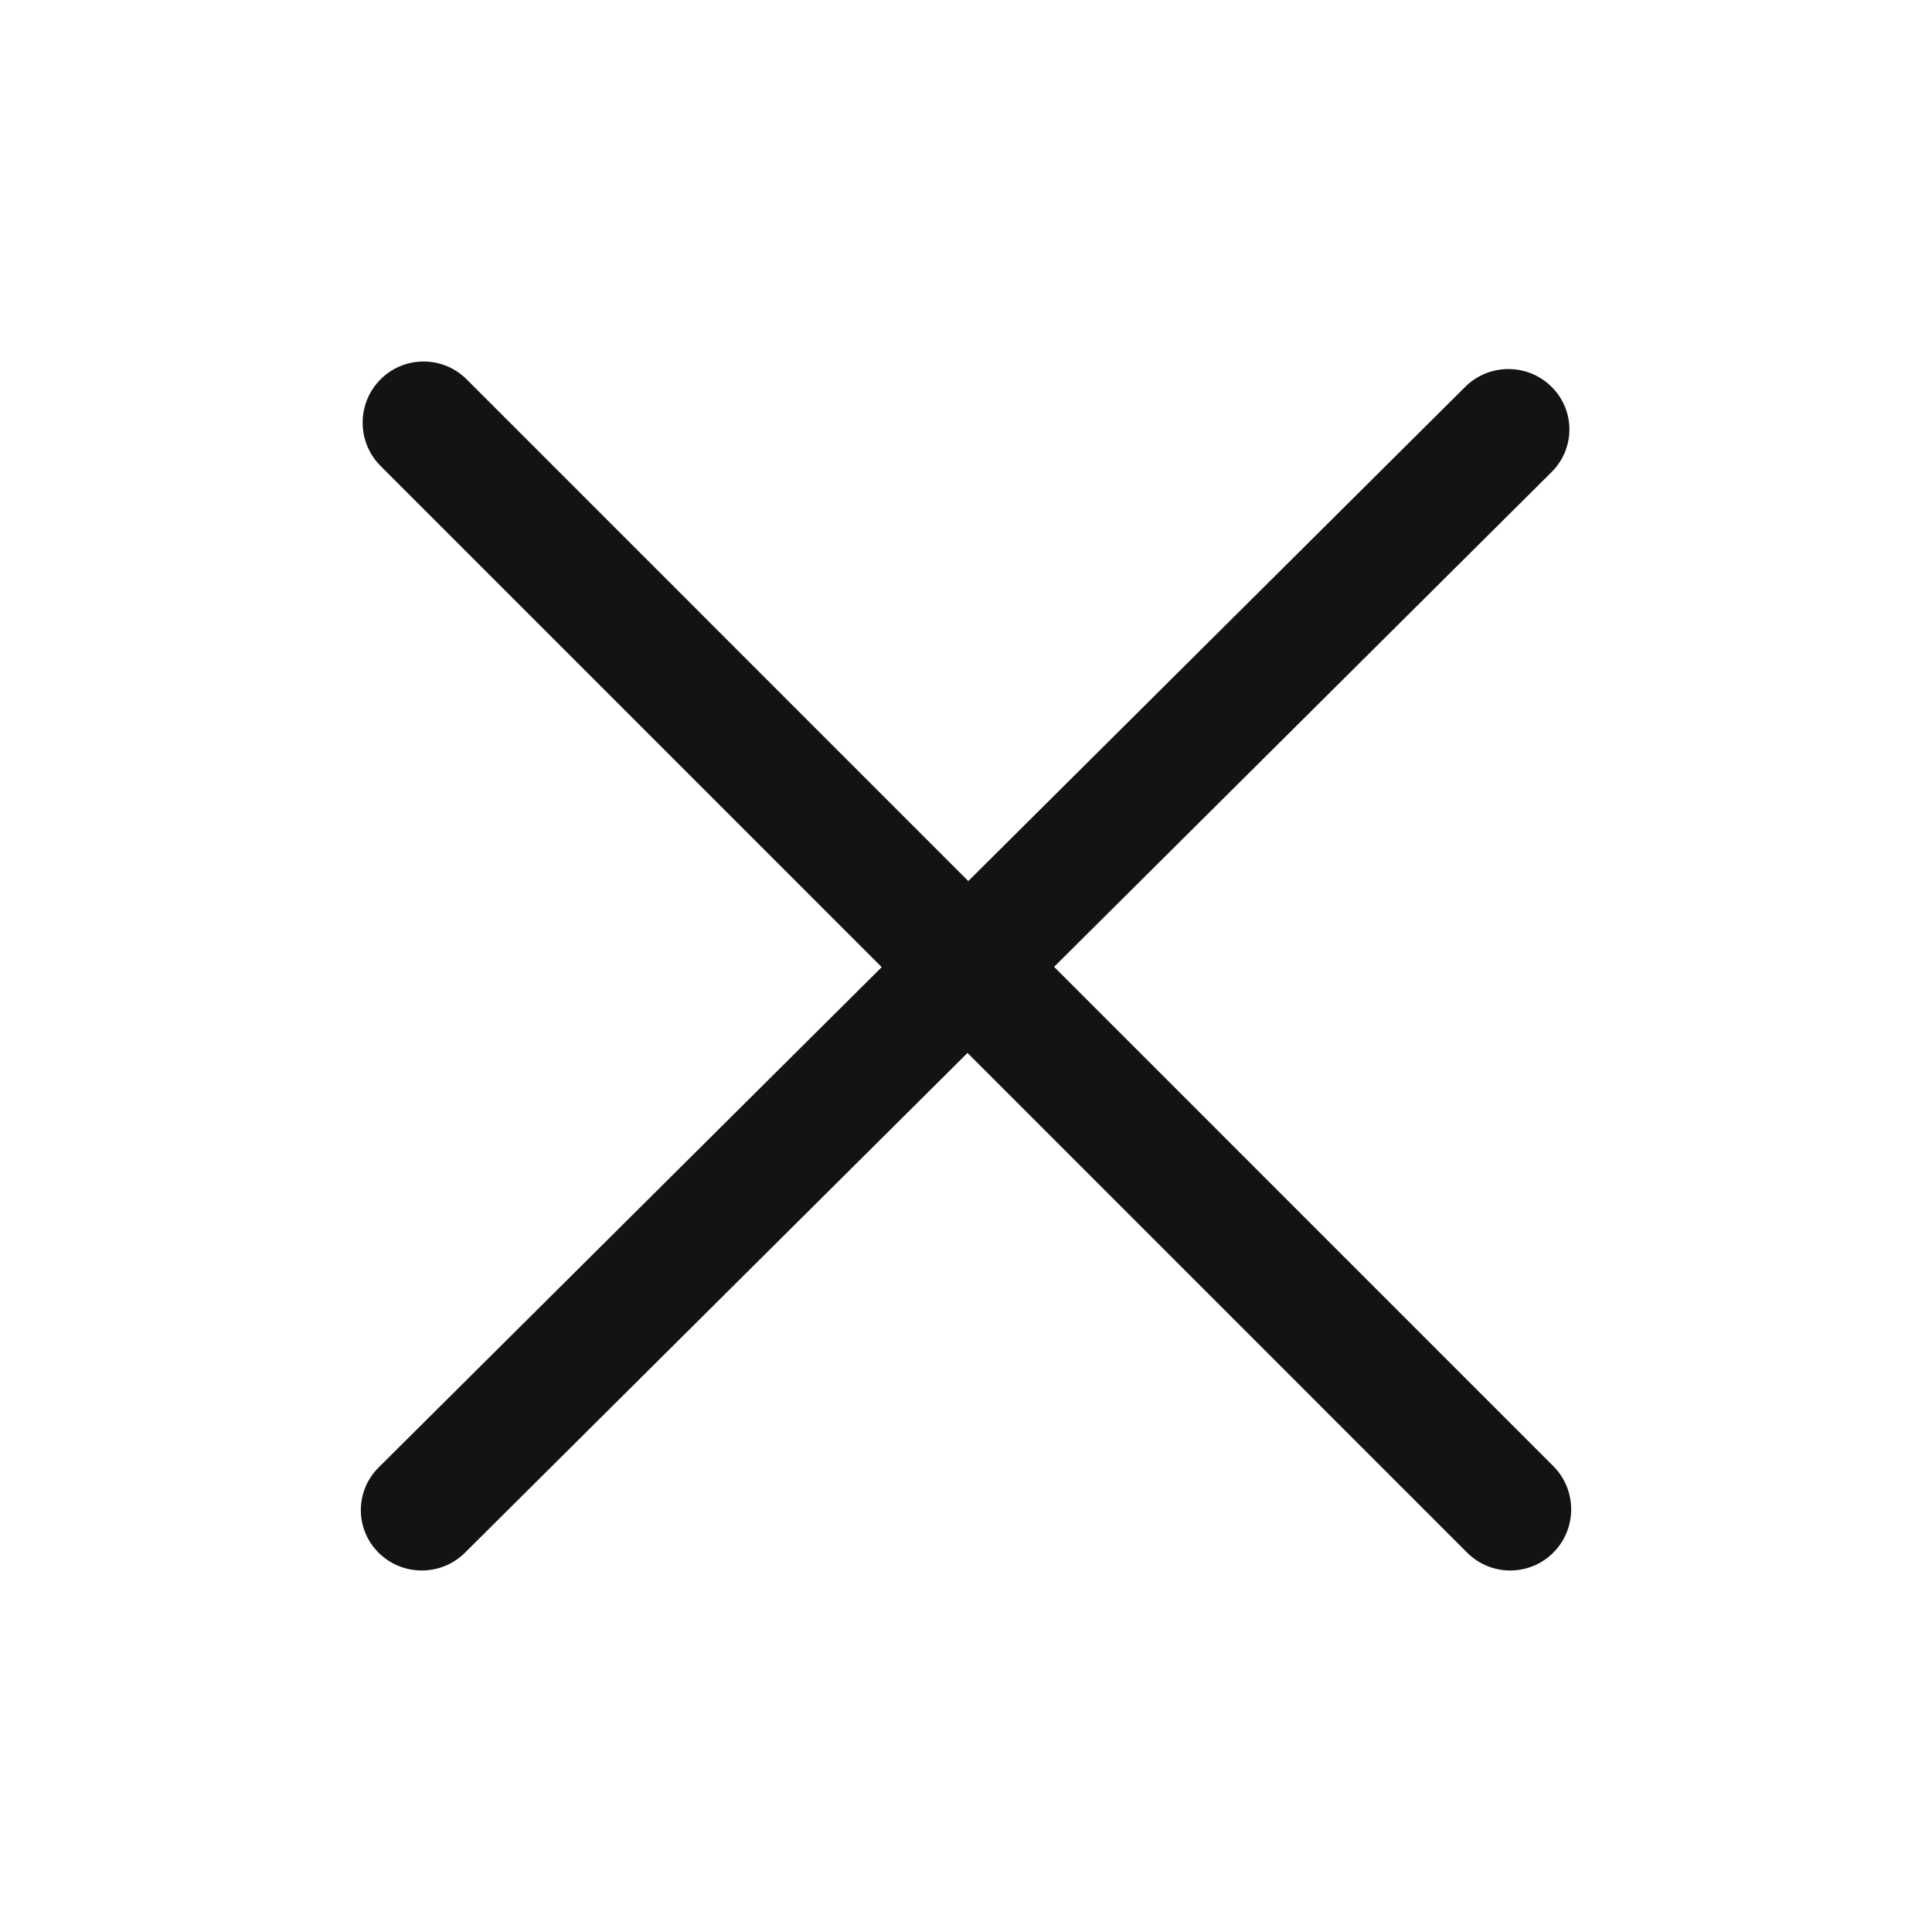
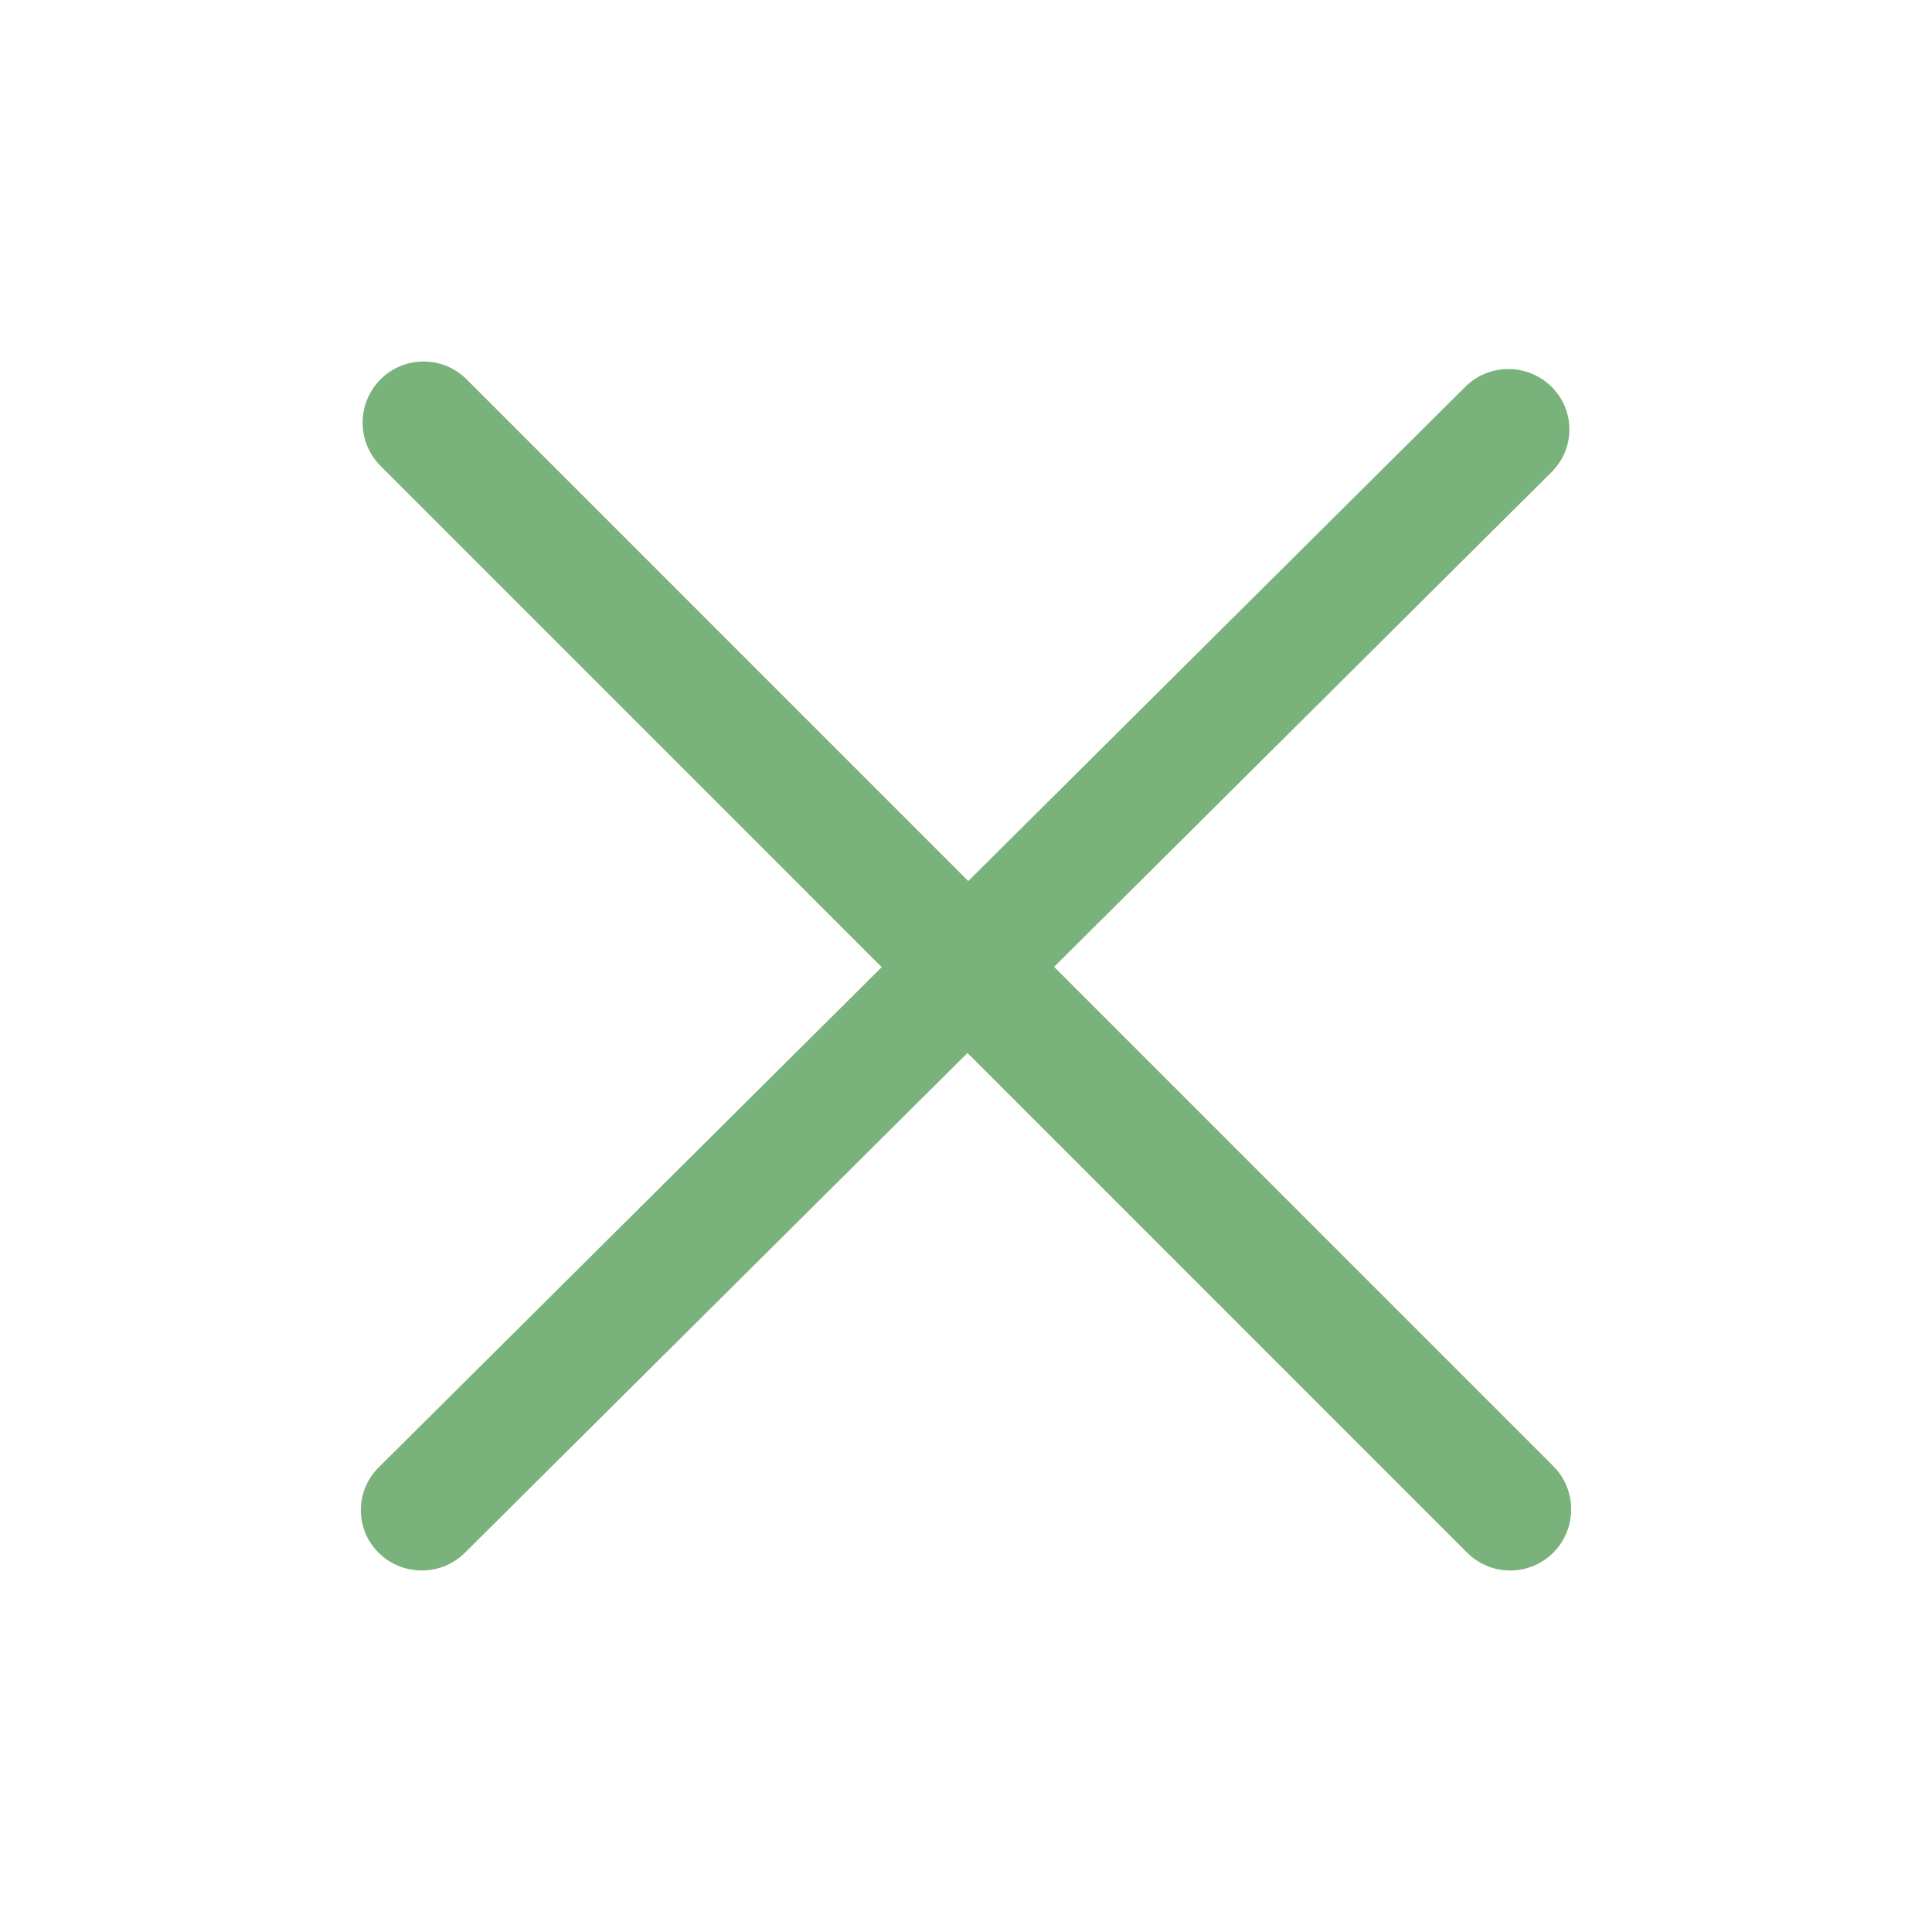
<svg xmlns="http://www.w3.org/2000/svg" enable-background="new 0 0 32 32" height="32px" id="Слой_1" version="1.1" viewBox="0 0 32 32" width="32px" xml:space="preserve">
-   <path d="M17.459,16.014l8.239-8.194c0.395-0.391,0.395-1.024,0-1.414c-0.394-0.391-1.034-0.391-1.428,0  l-8.232,8.187L7.73,6.284c-0.394-0.395-1.034-0.395-1.428,0c-0.394,0.396-0.394,1.037,0,1.432l8.302,8.303l-8.332,8.286  c-0.394,0.391-0.394,1.024,0,1.414c0.394,0.391,1.034,0.391,1.428,0l8.325-8.279l8.275,8.276c0.394,0.395,1.034,0.395,1.428,0  c0.394-0.396,0.394-1.037,0-1.432L17.459,16.014z" fill="#121313" id="Close" />
+   <path d="M17.459,16.014l8.239-8.194c0.395-0.391,0.395-1.024,0-1.414c-0.394-0.391-1.034-0.391-1.428,0  l-8.232,8.187L7.73,6.284c-0.394-0.395-1.034-0.395-1.428,0c-0.394,0.396-0.394,1.037,0,1.432l8.302,8.303l-8.332,8.286  c-0.394,0.391-0.394,1.024,0,1.414c0.394,0.391,1.034,0.391,1.428,0l8.325-8.279l8.275,8.276c0.394,0.395,1.034,0.395,1.428,0  c0.394-0.396,0.394-1.037,0-1.432L17.459,16.014z" fill="#79B27B" id="Close" />
  <g />
  <g />
  <g />
  <g />
  <g />
  <g />
</svg>
